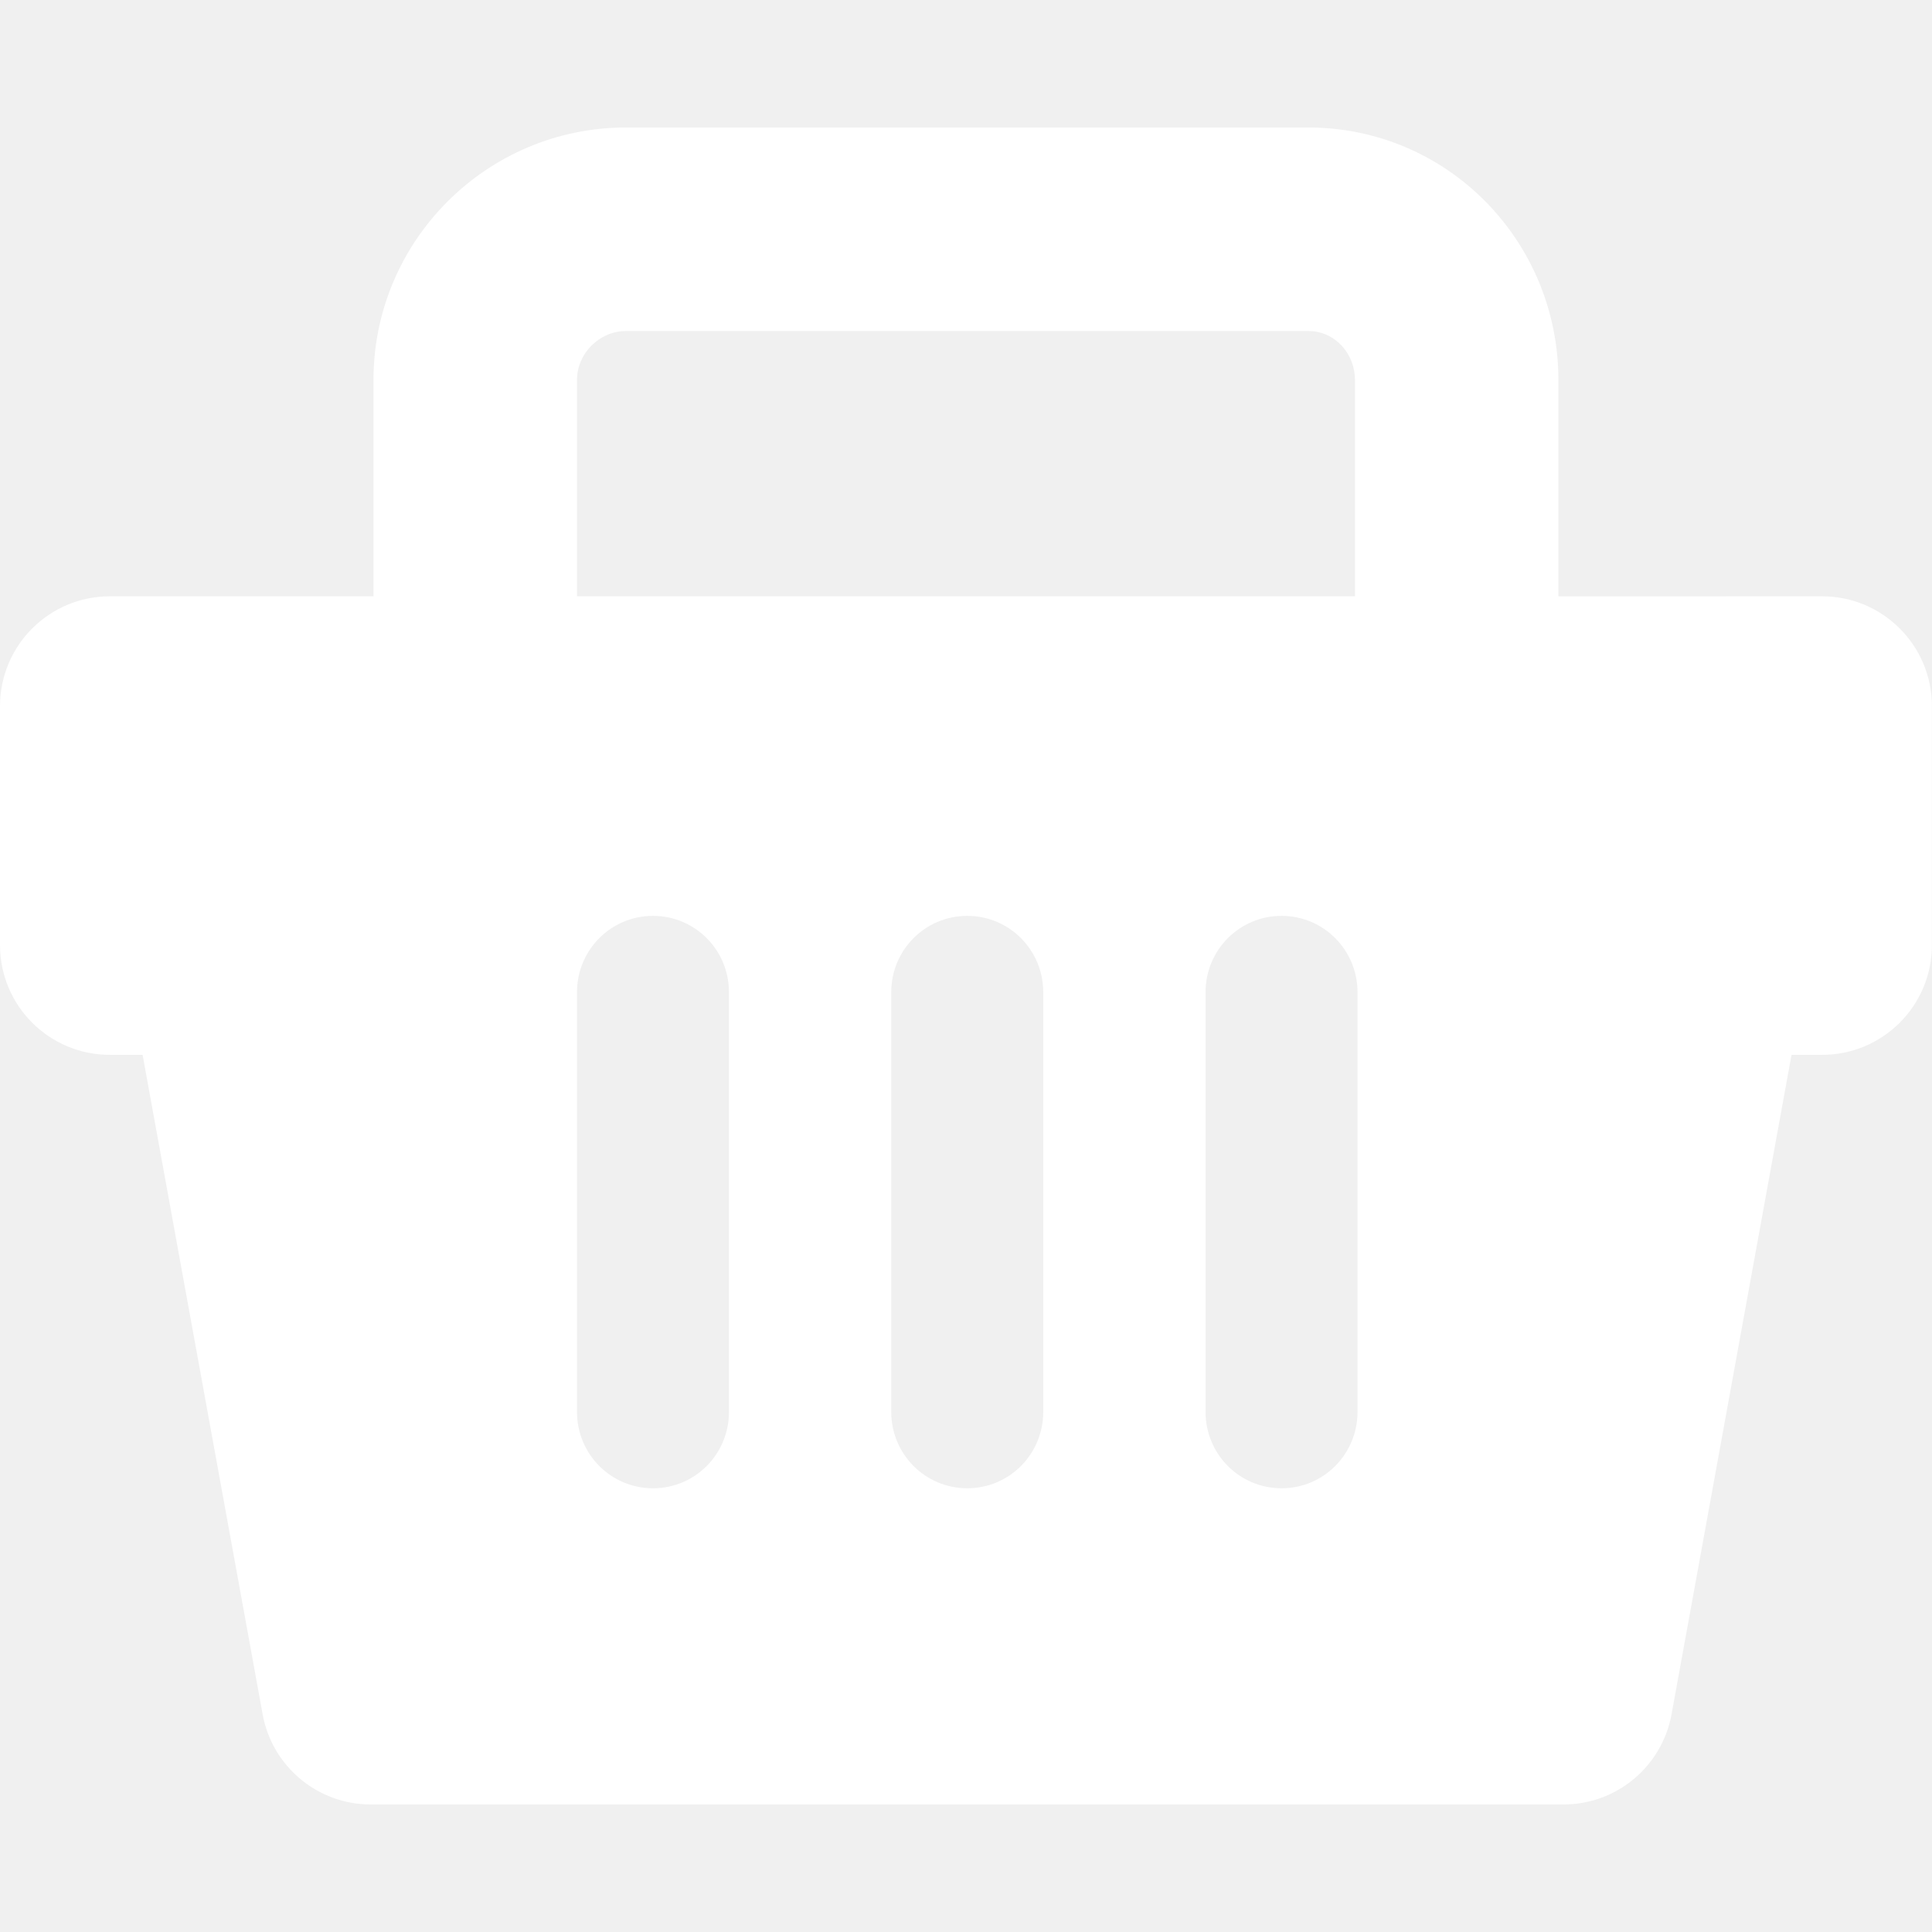
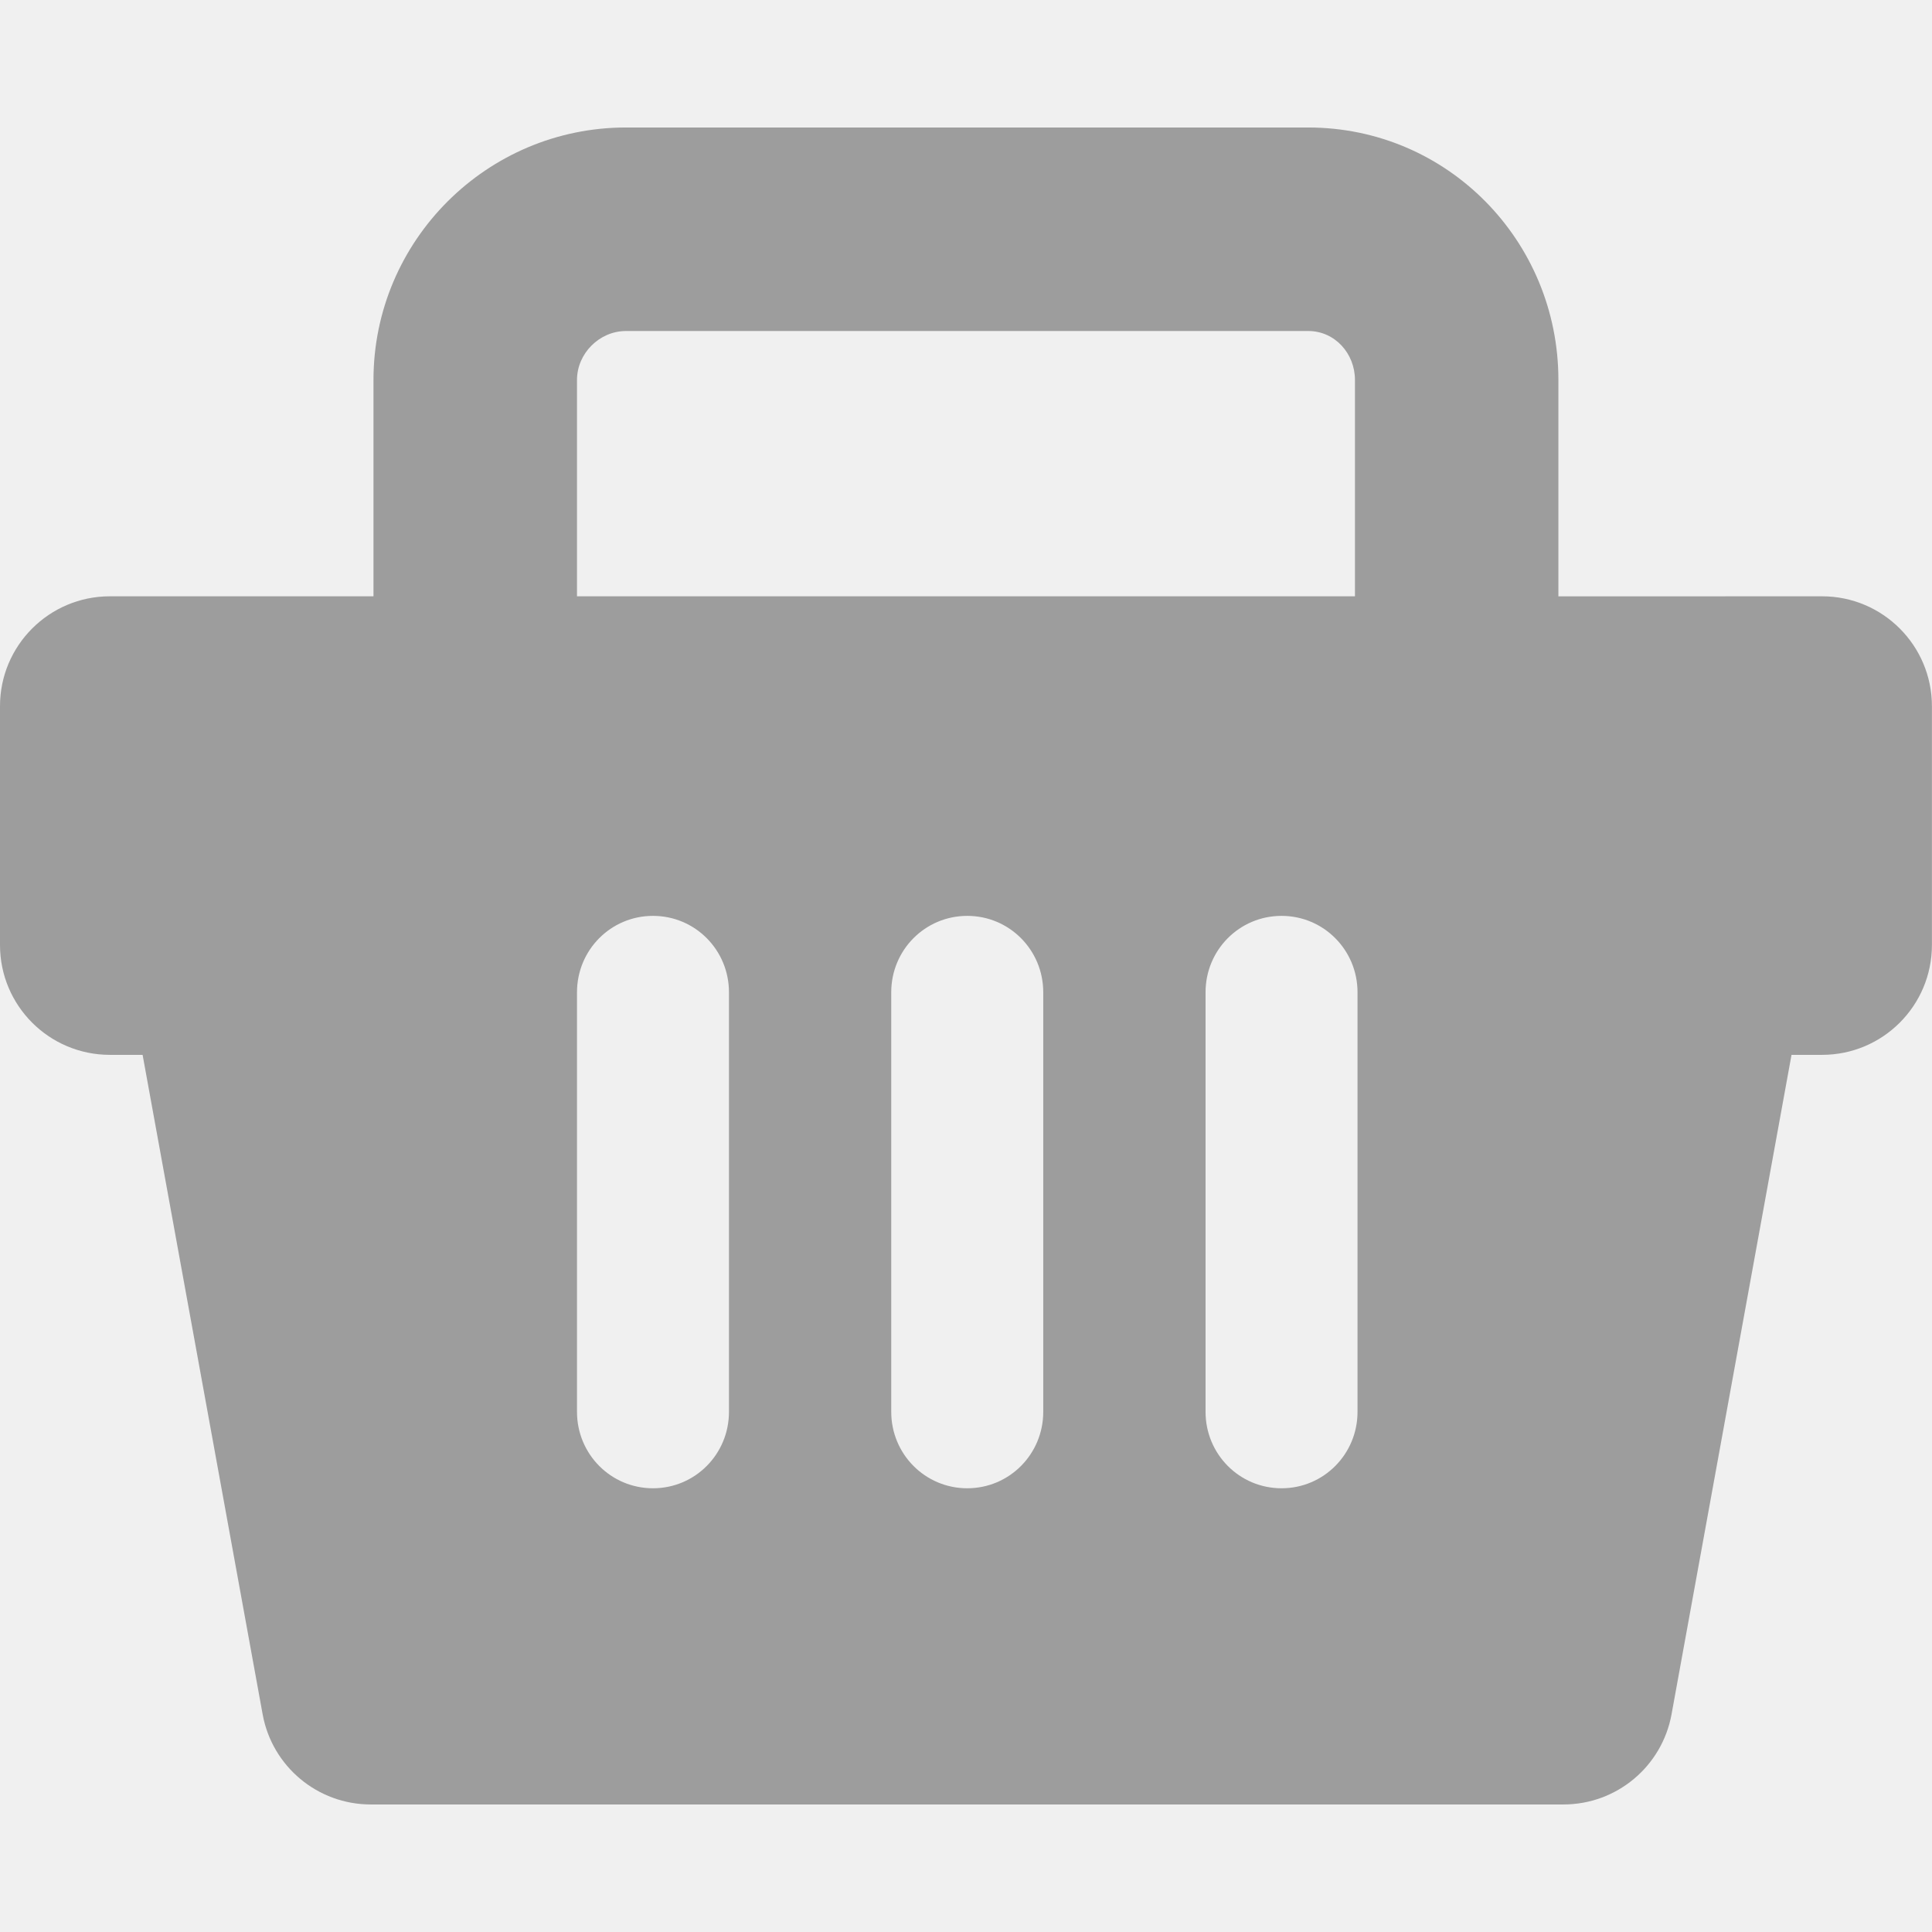
<svg xmlns="http://www.w3.org/2000/svg" version="1.1" id="Capa_1" x="0px" y="0px" width="47.445px" height="47.446px" viewBox="0 0 47.445 47.446" style="enable-background:new 0 0 47.445 47.446;" xml:space="preserve">
  <g>
-     <path fill="#FFF" d="M38.271,14.645V9.331c0-3.418-2.727-6.2-6.145-6.2H15.373c-3.418,0-6.201,2.781-6.201,6.2v5.313H2.698   C1.208,14.644,0,15.852,0,17.342v5.865c0,1.491,1.208,2.698,2.698,2.698h0.804L6.45,42.1c0.233,1.282,1.351,2.214,2.654,2.214   h29.292c1.304,0,2.42-0.932,2.654-2.215l2.946-16.194h0.75c1.49,0,2.698-1.207,2.698-2.698v-5.865c0-1.49-1.208-2.698-2.698-2.698   L38.271,14.645L38.271,14.645z M14.17,9.331c0-0.652,0.551-1.202,1.203-1.202h16.756c0.651,0,1.146,0.55,1.146,1.202v5.313H14.17   V9.331z M17.902,34.672c0,1.037-0.829,1.877-1.866,1.877c-1.036,0-1.866-0.84-1.866-1.877V24.368c0-1.037,0.83-1.876,1.866-1.876   c1.038,0,1.866,0.841,1.866,1.876V34.672z M25.62,34.672c0,1.037-0.83,1.877-1.866,1.877c-1.036,0-1.867-0.84-1.867-1.877V24.368   c0-1.037,0.831-1.876,1.867-1.876c1.037,0,1.866,0.841,1.866,1.876V34.672z M33.338,34.672c0,1.037-0.83,1.877-1.865,1.877   c-1.037,0-1.867-0.84-1.867-1.877V24.368c0-1.037,0.83-1.876,1.867-1.876c1.035,0,1.865,0.841,1.865,1.876V34.672z" />
+     <path fill="#55555588" d="M38.271,14.645V9.331c0-3.418-2.727-6.2-6.145-6.2H15.373c-3.418,0-6.201,2.781-6.201,6.2v5.313H2.698   C1.208,14.644,0,15.852,0,17.342v5.865c0,1.491,1.208,2.698,2.698,2.698h0.804L6.45,42.1c0.233,1.282,1.351,2.214,2.654,2.214   h29.292c1.304,0,2.42-0.932,2.654-2.215l2.946-16.194h0.75c1.49,0,2.698-1.207,2.698-2.698v-5.865c0-1.49-1.208-2.698-2.698-2.698   L38.271,14.645L38.271,14.645z M14.17,9.331c0-0.652,0.551-1.202,1.203-1.202h16.756c0.651,0,1.146,0.55,1.146,1.202v5.313H14.17   V9.331z M17.902,34.672c0,1.037-0.829,1.877-1.866,1.877c-1.036,0-1.866-0.84-1.866-1.877V24.368c0-1.037,0.83-1.876,1.866-1.876   c1.038,0,1.866,0.841,1.866,1.876V34.672z M25.62,34.672c0,1.037-0.83,1.877-1.866,1.877c-1.036,0-1.867-0.84-1.867-1.877V24.368   c0-1.037,0.831-1.876,1.867-1.876c1.037,0,1.866,0.841,1.866,1.876V34.672z M33.338,34.672c0,1.037-0.83,1.877-1.865,1.877   c-1.037,0-1.867-0.84-1.867-1.877V24.368c0-1.037,0.83-1.876,1.867-1.876c1.035,0,1.865,0.841,1.865,1.876V34.672z" />
  </g>
</svg>
